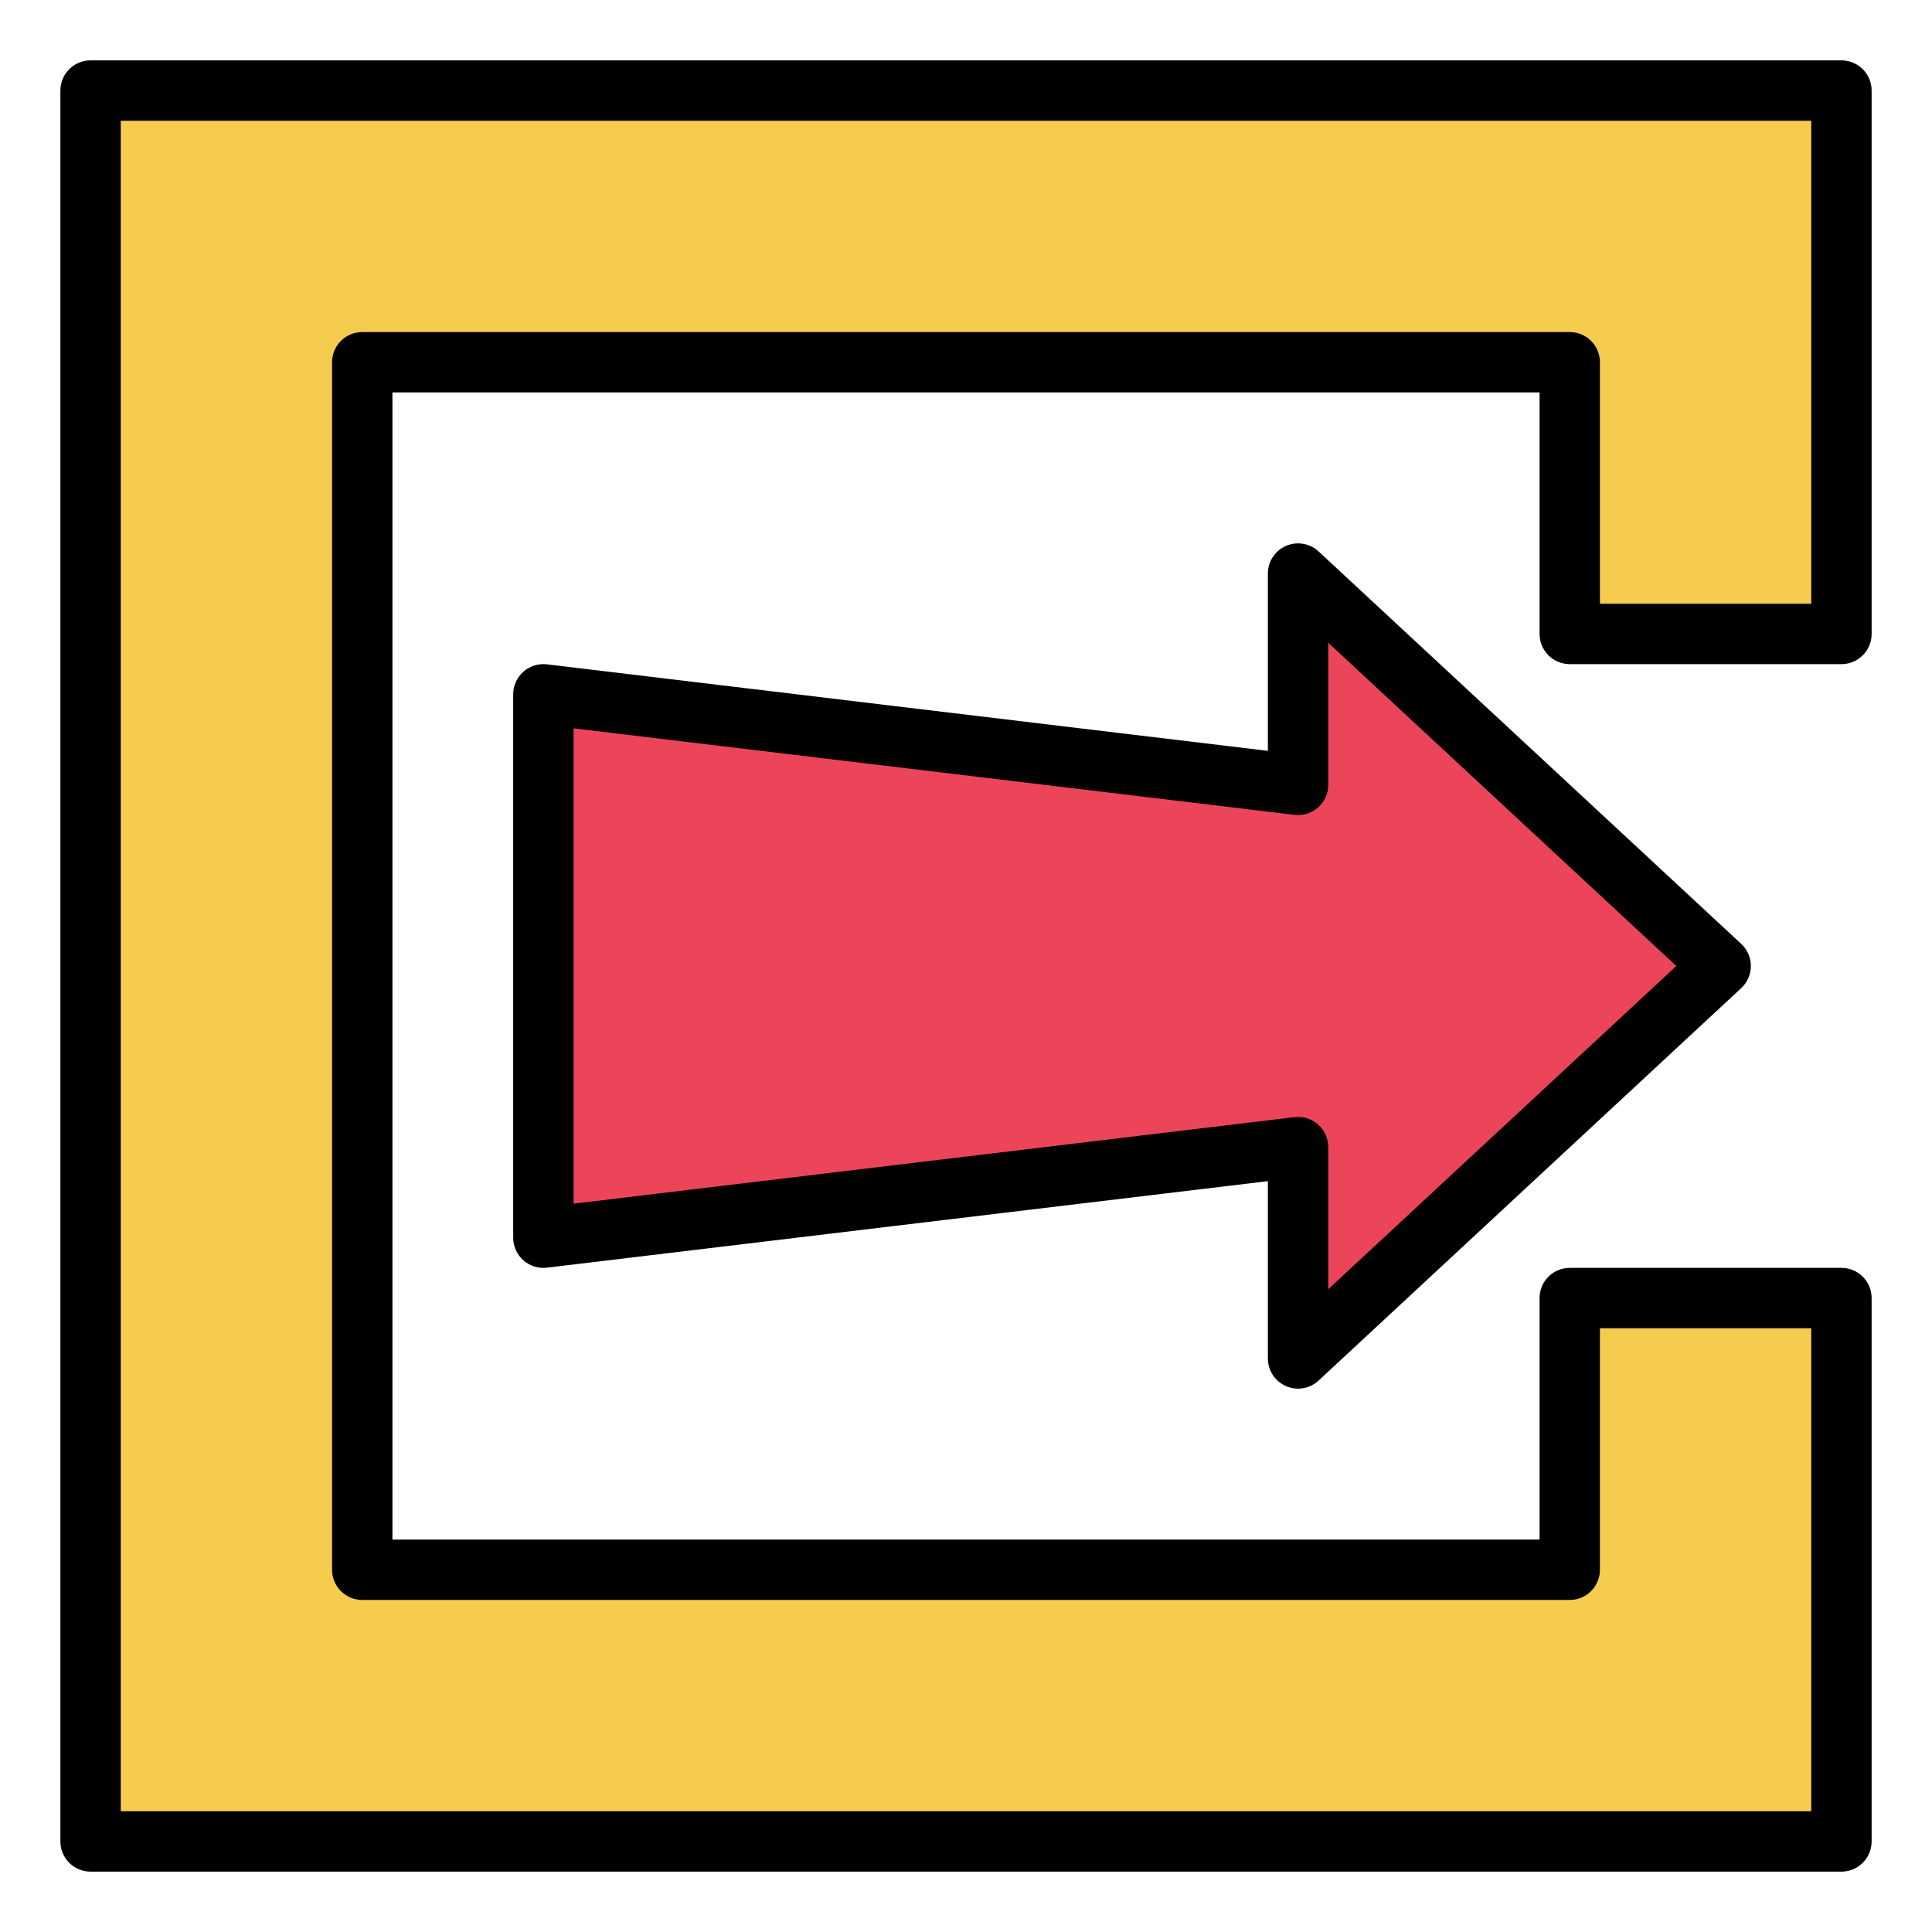
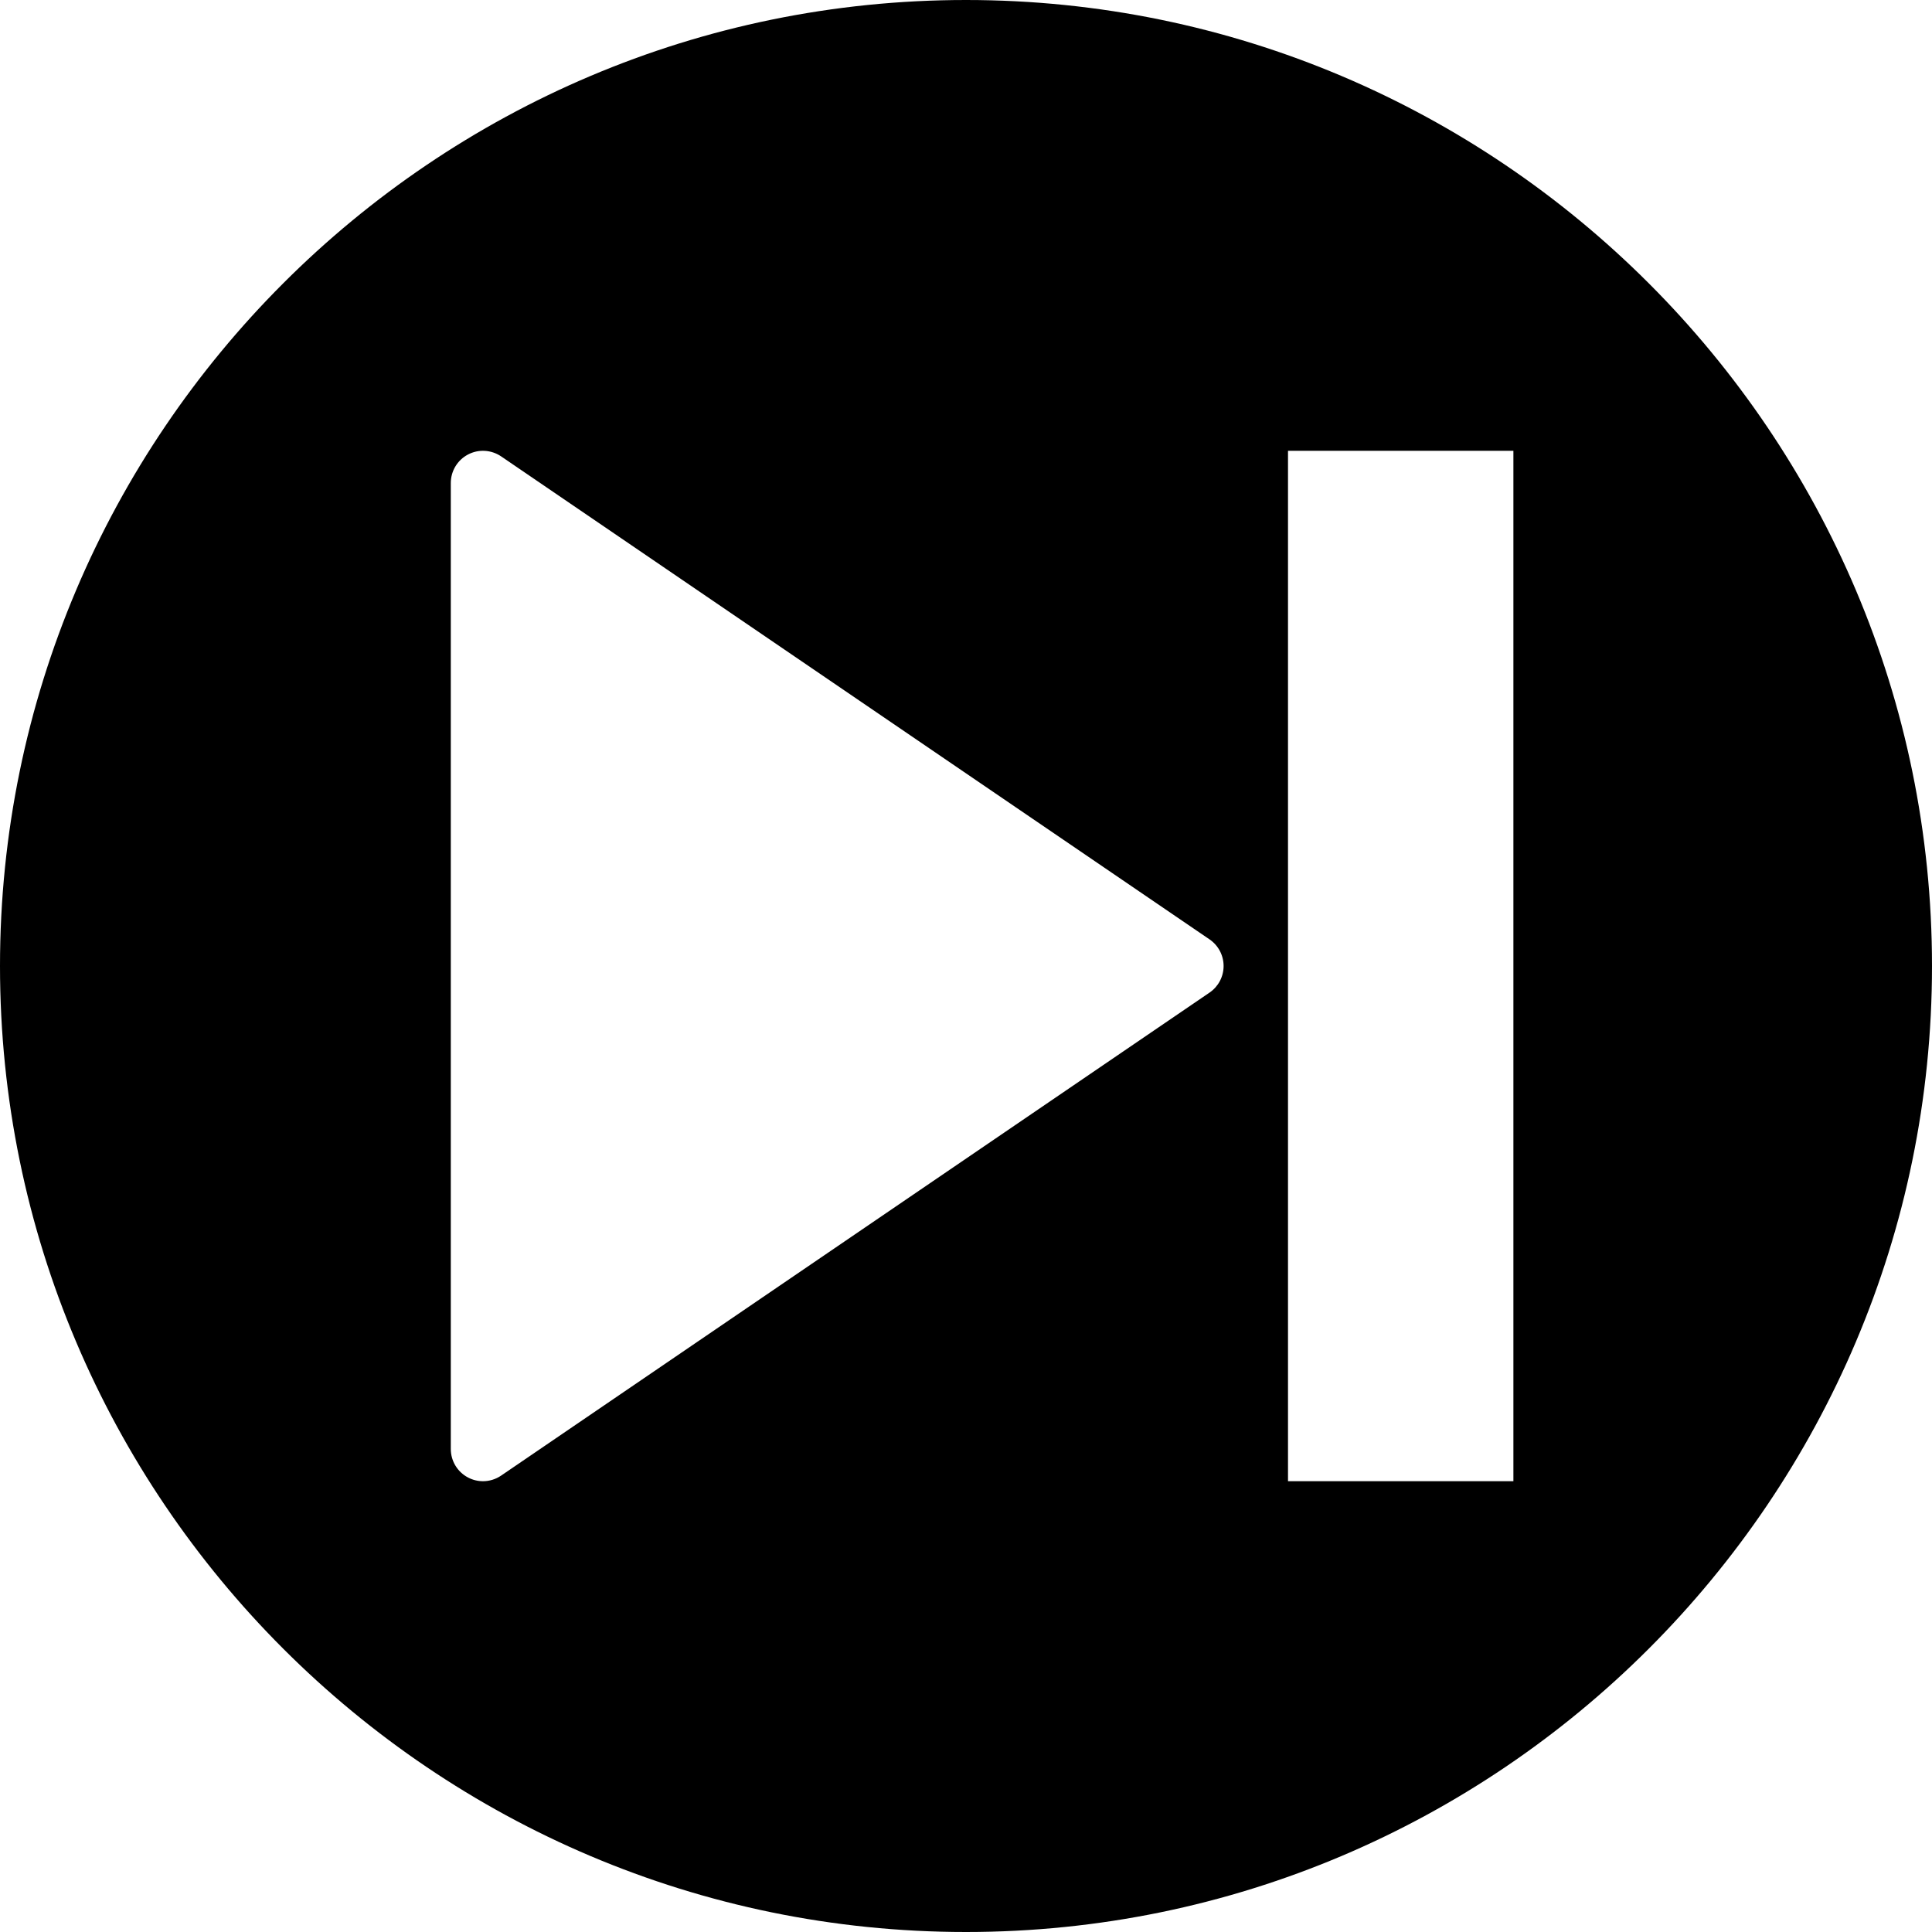
- <svg xmlns="http://www.w3.org/2000/svg" height="512" viewBox="0 0 64 64" width="512">
-   <g id="export-sign_out-log_out-logout-exit-arrow" data-name="export-sign out-log out-logout-exit-arrow">
-     <path d="m61 51v10h-58v-58h58v10 8h-9v-9h-40v40h40v-9h9z" fill="#f6cc4f" />
-     <path d="m57 32-14 13v-7l-25 3v-18l25 3v-7z" fill="#ec455a" />
-     <path d="m42.6 45.917a1 1 0 0 0 1.08-.184l14-13a1 1 0 0 0 0-1.466l-14-13a1 1 0 0 0 -1.68.733v5.873l-23.881-2.866a1 1 0 0 0 -1.119.993v18a1 1 0 0 0 1.119.993l23.881-2.866v5.873a1 1 0 0 0 .6.917zm-23.6-6.044v-15.746l23.881 2.866a1 1 0 0 0 1.119-.993v-4.707l11.53 10.707-11.53 10.707v-4.707a1 1 0 0 0 -1-1 .95.95 0 0 0 -.119.007z" />
-     <path d="m62 21v-18a1 1 0 0 0 -1-1h-58a1 1 0 0 0 -1 1v58a1 1 0 0 0 1 1h58a1 1 0 0 0 1-1v-18a1 1 0 0 0 -1-1h-9a1 1 0 0 0 -1 1v8h-38v-38h38v8a1 1 0 0 0 1 1h9a1 1 0 0 0 1-1zm-2-1h-7v-8a1 1 0 0 0 -1-1h-40a1 1 0 0 0 -1 1v40a1 1 0 0 0 1 1h40a1 1 0 0 0 1-1v-8h7v16h-56v-56h56z" />
-   </g>
+ <svg xmlns="http://www.w3.org/2000/svg" version="1.1" id="Capa_1" x="0px" y="0px" viewBox="0 0 60 60" style="enable-background:new 0 0 60 60;" xml:space="preserve">
+   <path d="M30,0C13.458,0,0,13.458,0,30s13.458,30,30,30s30-13.458,30-30S46.542,0,30,0z M37.563,30.826l-22,15  C15.394,45.941,15.197,46,15,46c-0.16,0-0.321-0.038-0.467-0.116C14.205,45.711,14,45.371,14,45V15c0-0.371,0.205-0.711,0.533-0.884  c0.327-0.174,0.724-0.15,1.031,0.058l22,15C37.836,29.36,38,29.669,38,30S37.836,30.64,37.563,30.826z M47,46h-7V14h7V46z" />
+   <g>
+ </g>
+   <g>
+ </g>
+   <g>
+ </g>
+   <g>
+ </g>
+   <g>
+ </g>
+   <g>
+ </g>
+   <g>
+ </g>
+   <g>
+ </g>
+   <g>
+ </g>
+   <g>
+ </g>
+   <g>
+ </g>
+   <g>
+ </g>
+   <g>
+ </g>
+   <g>
+ </g>
+   <g>
+ </g>
</svg>
